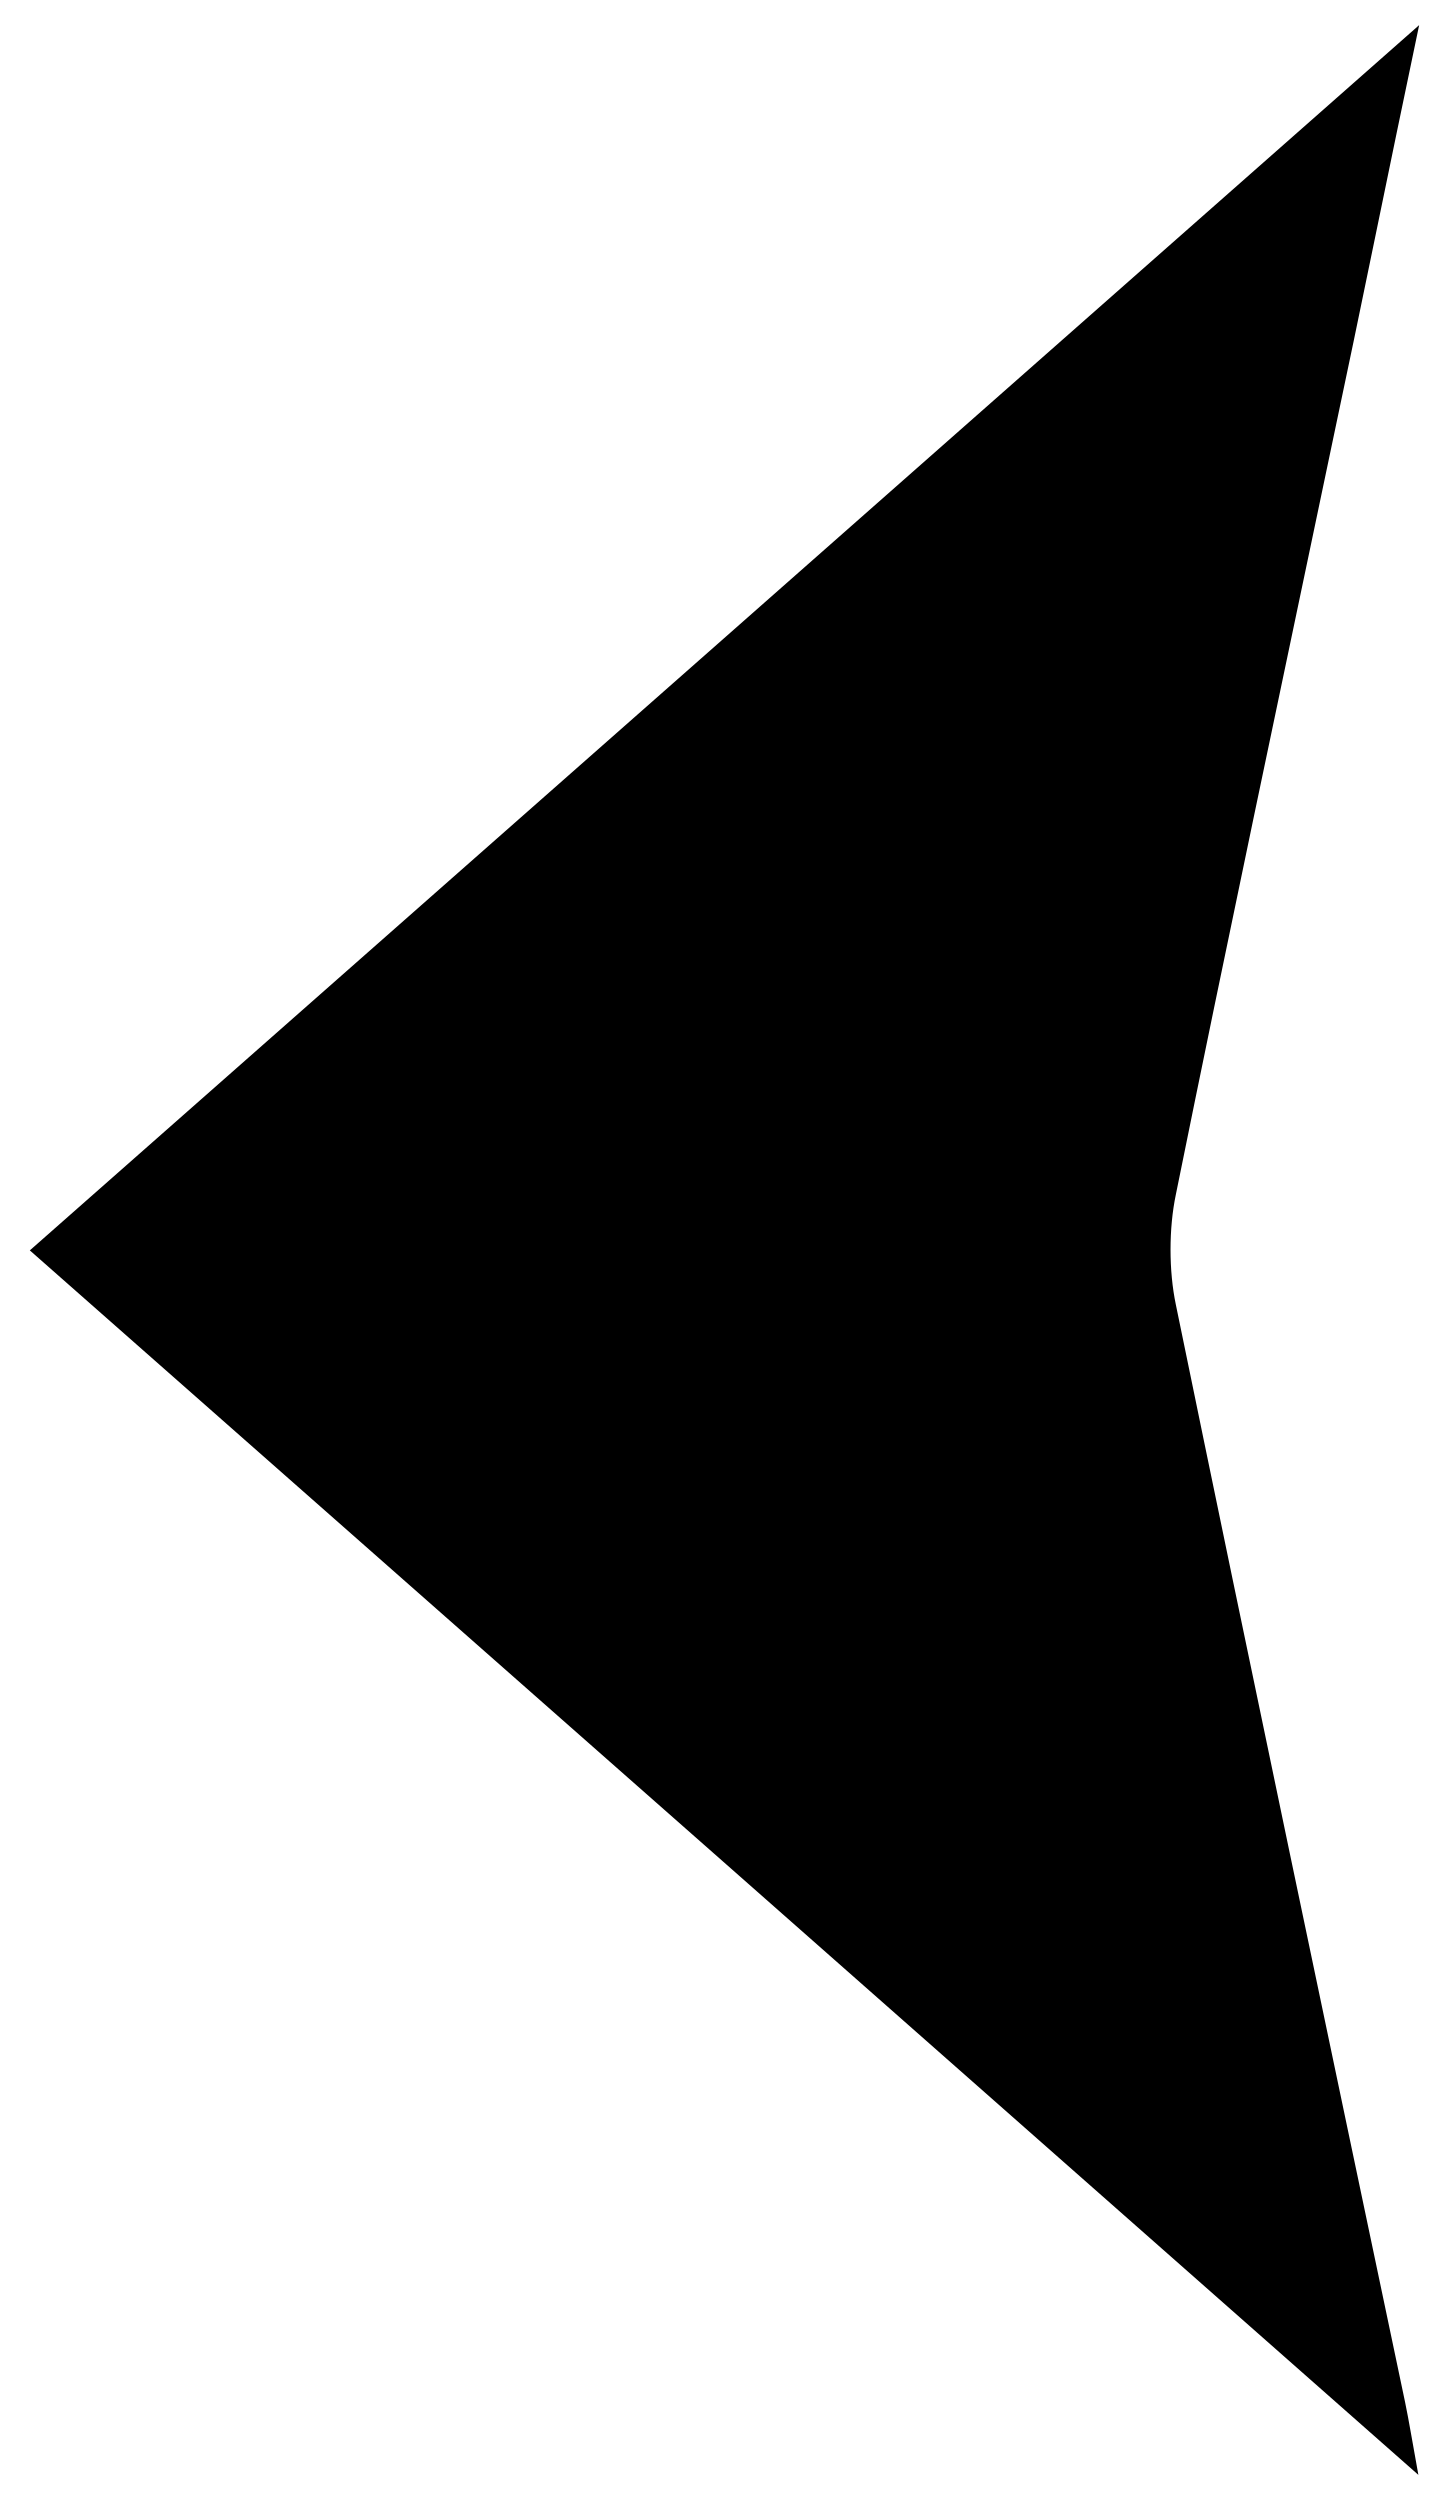
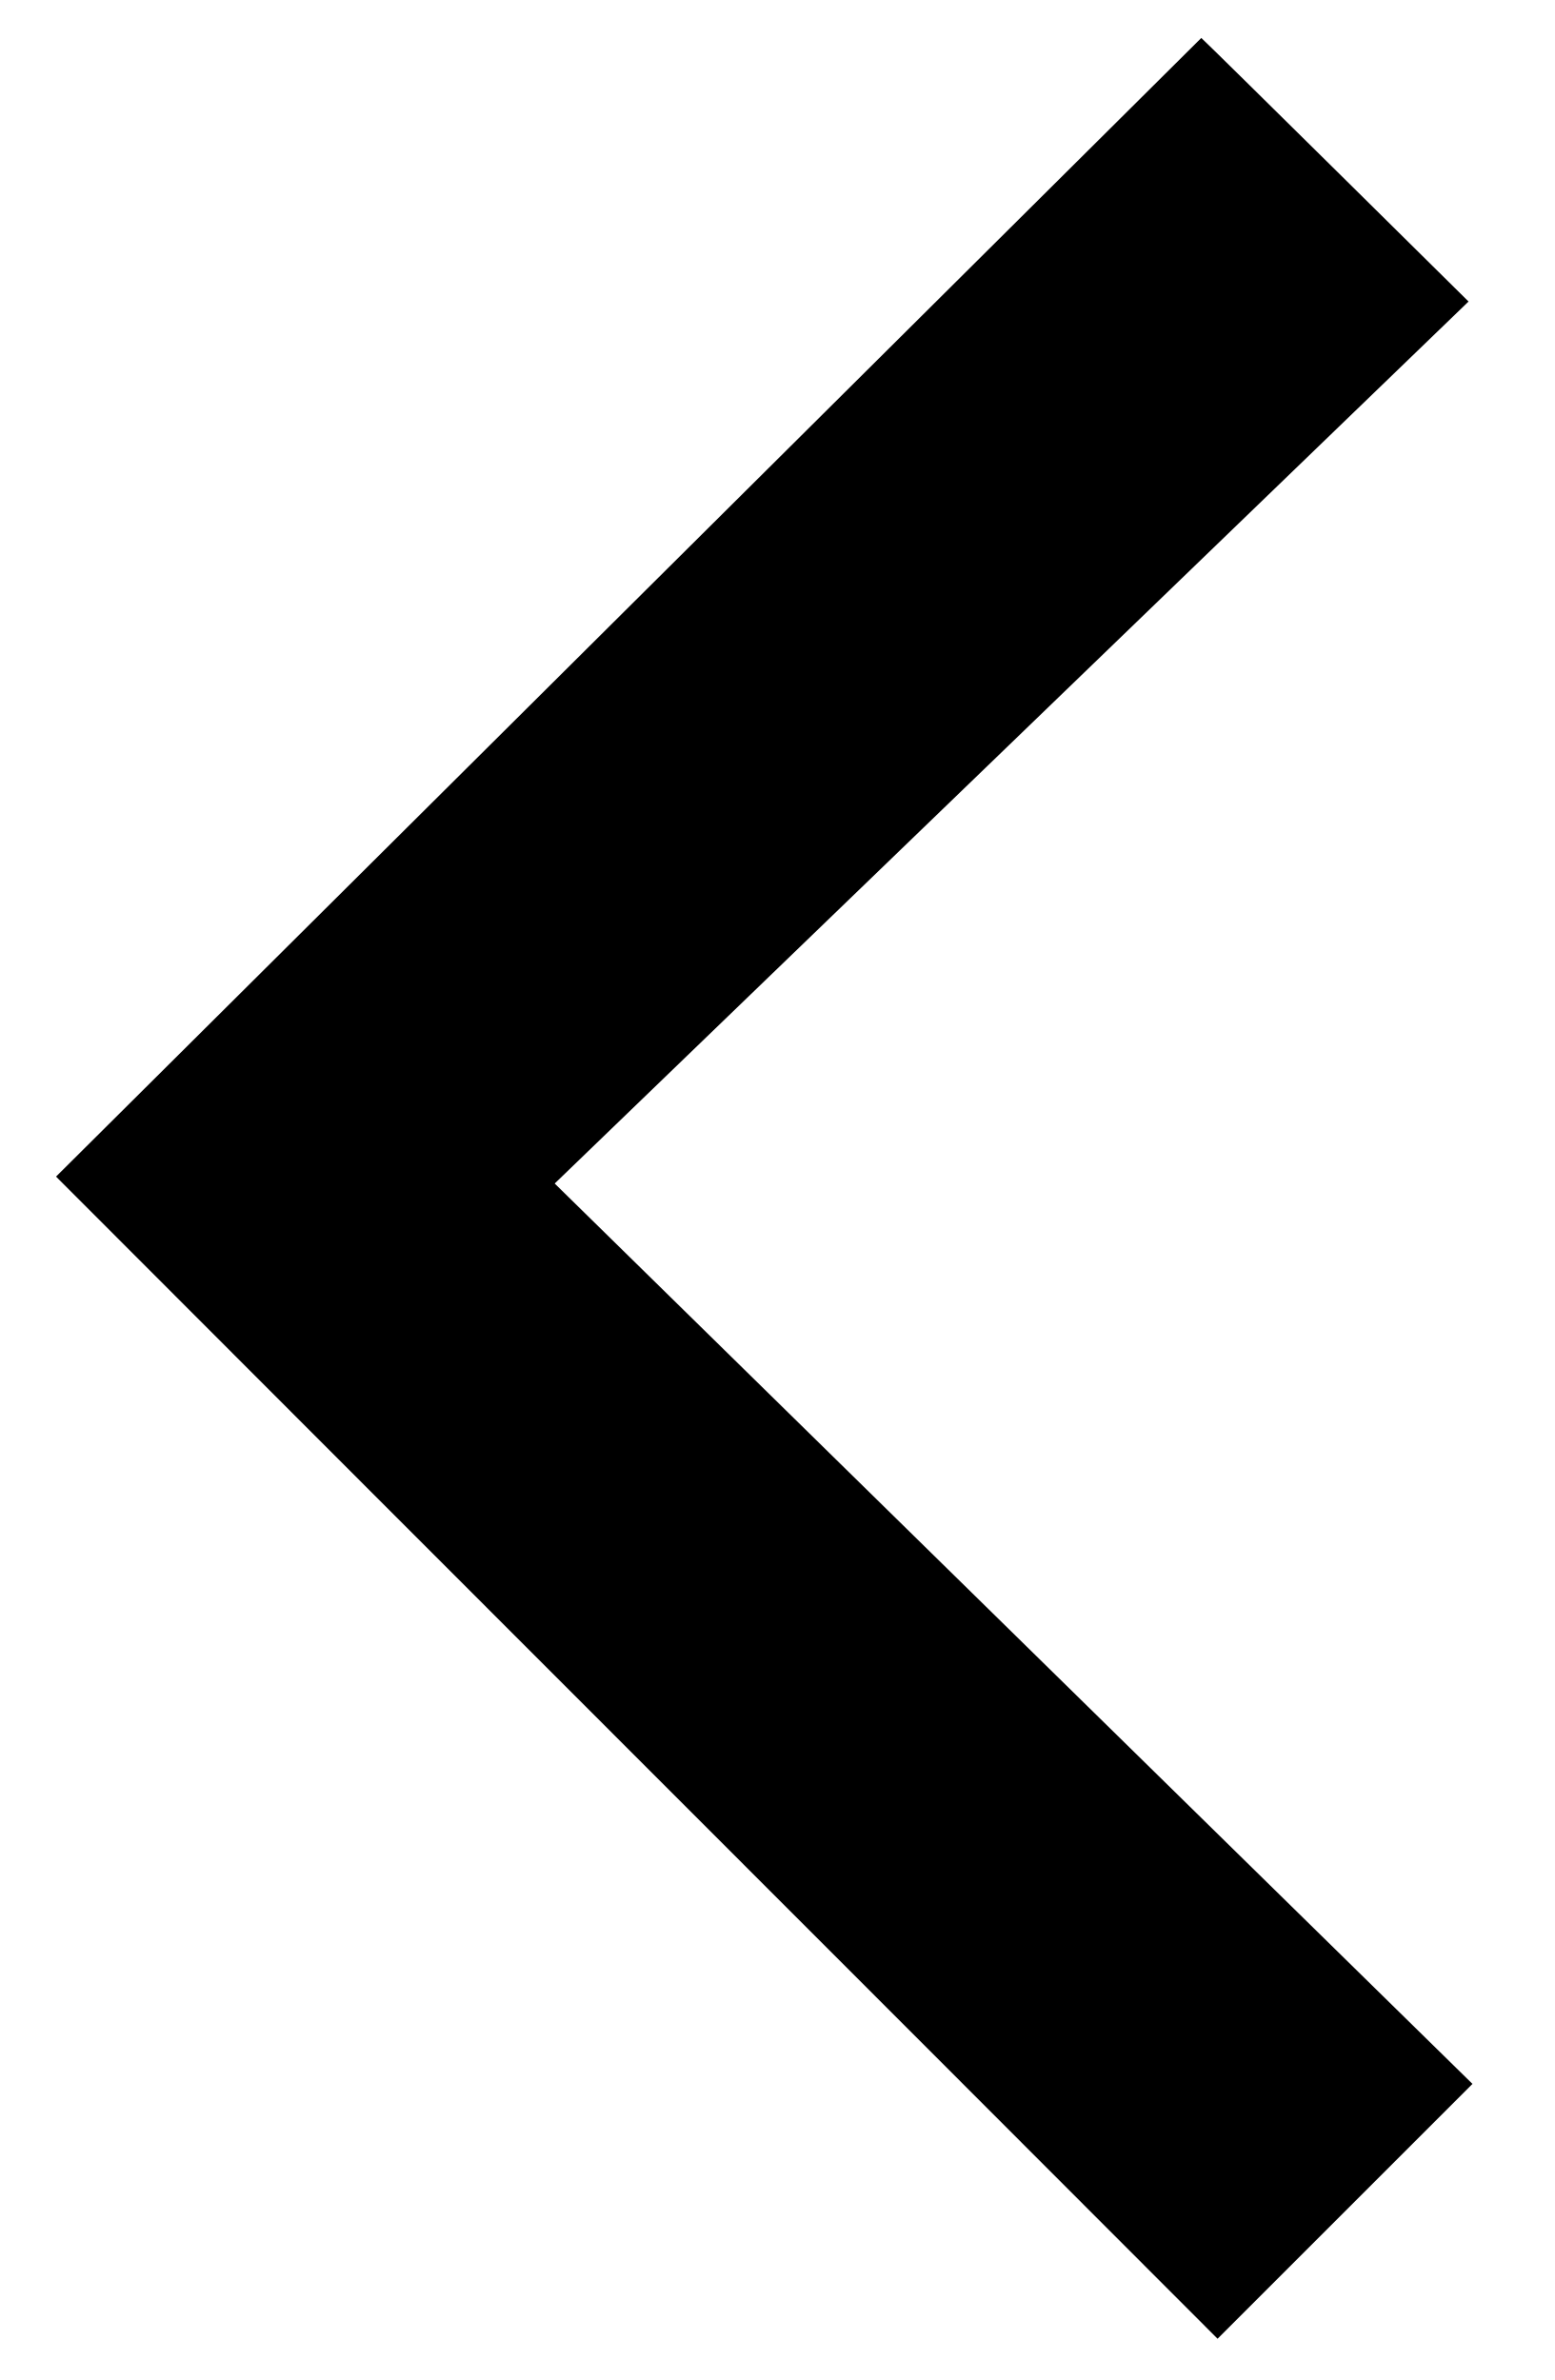
- <svg xmlns="http://www.w3.org/2000/svg" version="1.1" id="Layer_1" x="0px" y="0px" viewBox="295 368.2 184.7 318.5" enable-background="new 295 368.2 184.7 318.5" xml:space="preserve">
-   <path d="M298.8,527.5c59.2-52.2,117.5-103.6,177-156.1c-4,19-7.4,36-11,52.9c-6.7,32-13.5,64-20,96.1c-0.9,4.3-0.9,9.7,0,14  c9.6,46.7,19.4,93.2,29.2,139.8c0.5,2.4,0.9,4.9,1.7,9.3C416.2,631,357.8,579.5,298.8,527.5z" />
+ <svg xmlns="http://www.w3.org/2000/svg" version="1.1" id="Layer_1" x="0px" y="0px" viewBox="0 25.9 516 790.1" enable-background="new 0 25.9 516 790.1" xml:space="preserve">
+   <path d="M488.7,717.7C384.1,615.1,285.3,518.1,184.1,418.8c102.6-99,201.3-194.3,303.3-292.8c0,0-86.4-85.5-88.7-87.5  c-123.3,122.6-253.7,252.2-380.1,378C141.9,540,271.8,669.8,404.1,802.3L488.7,717.7z" />
</svg>
